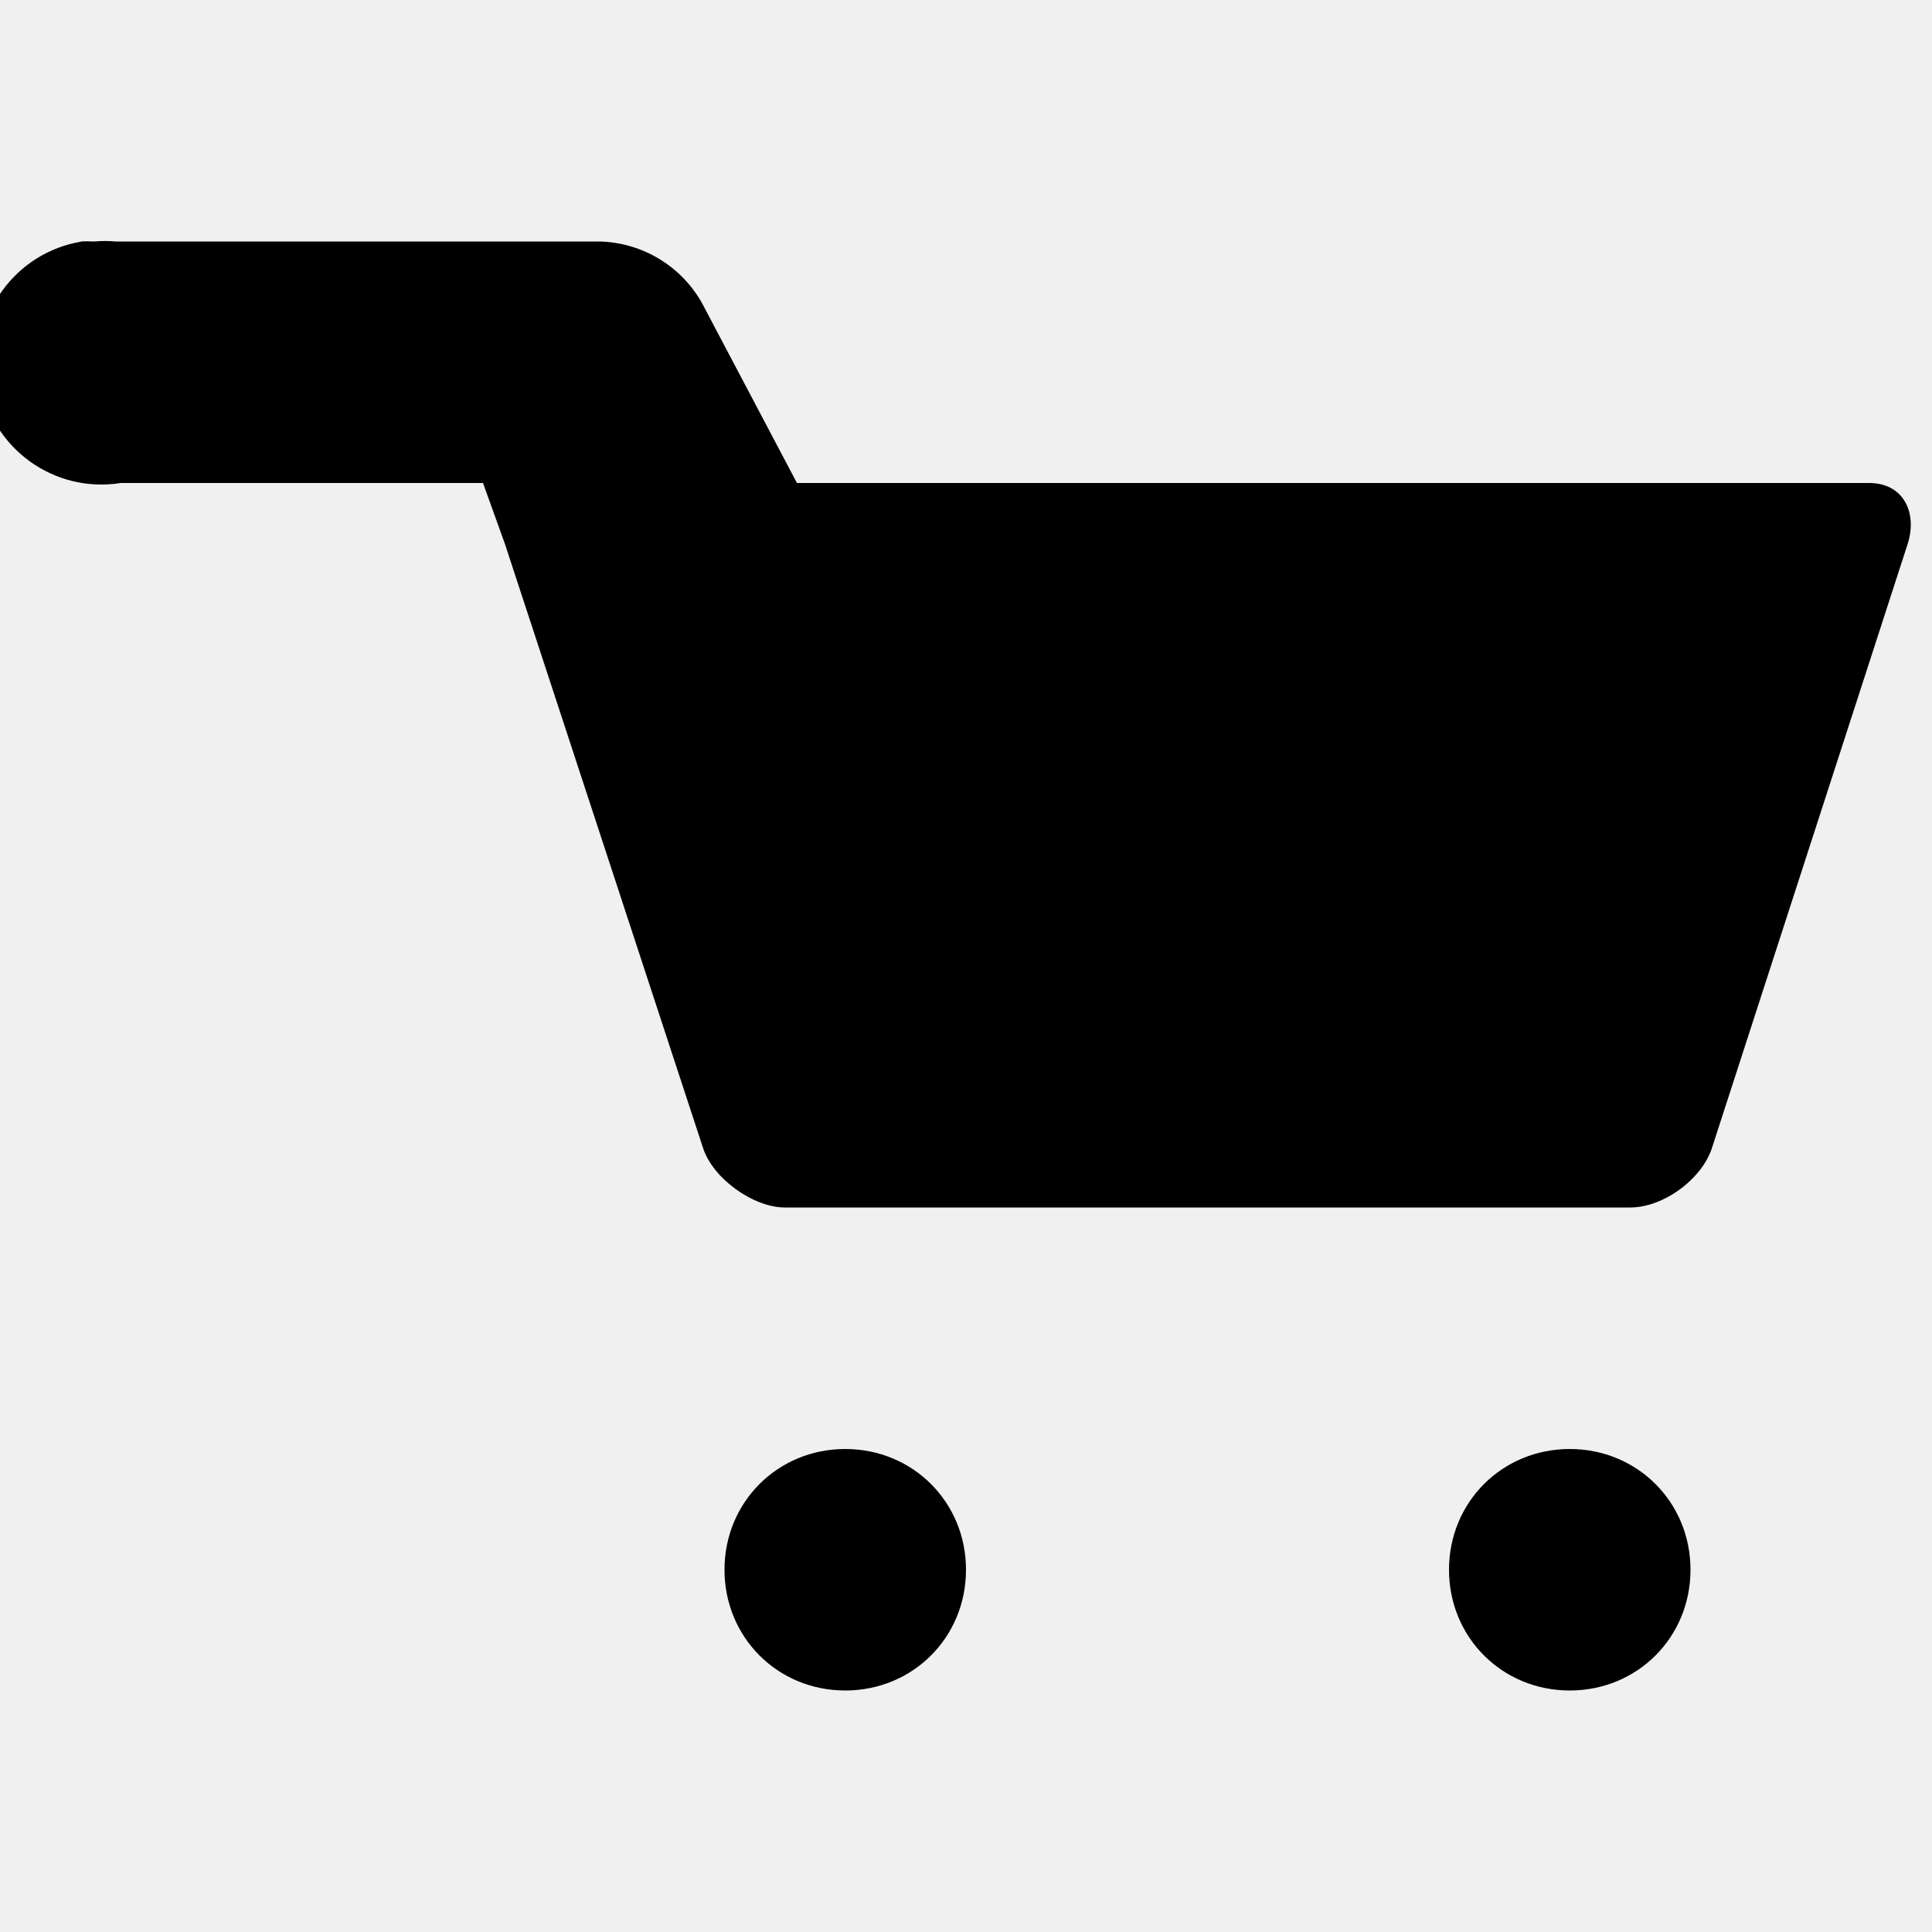
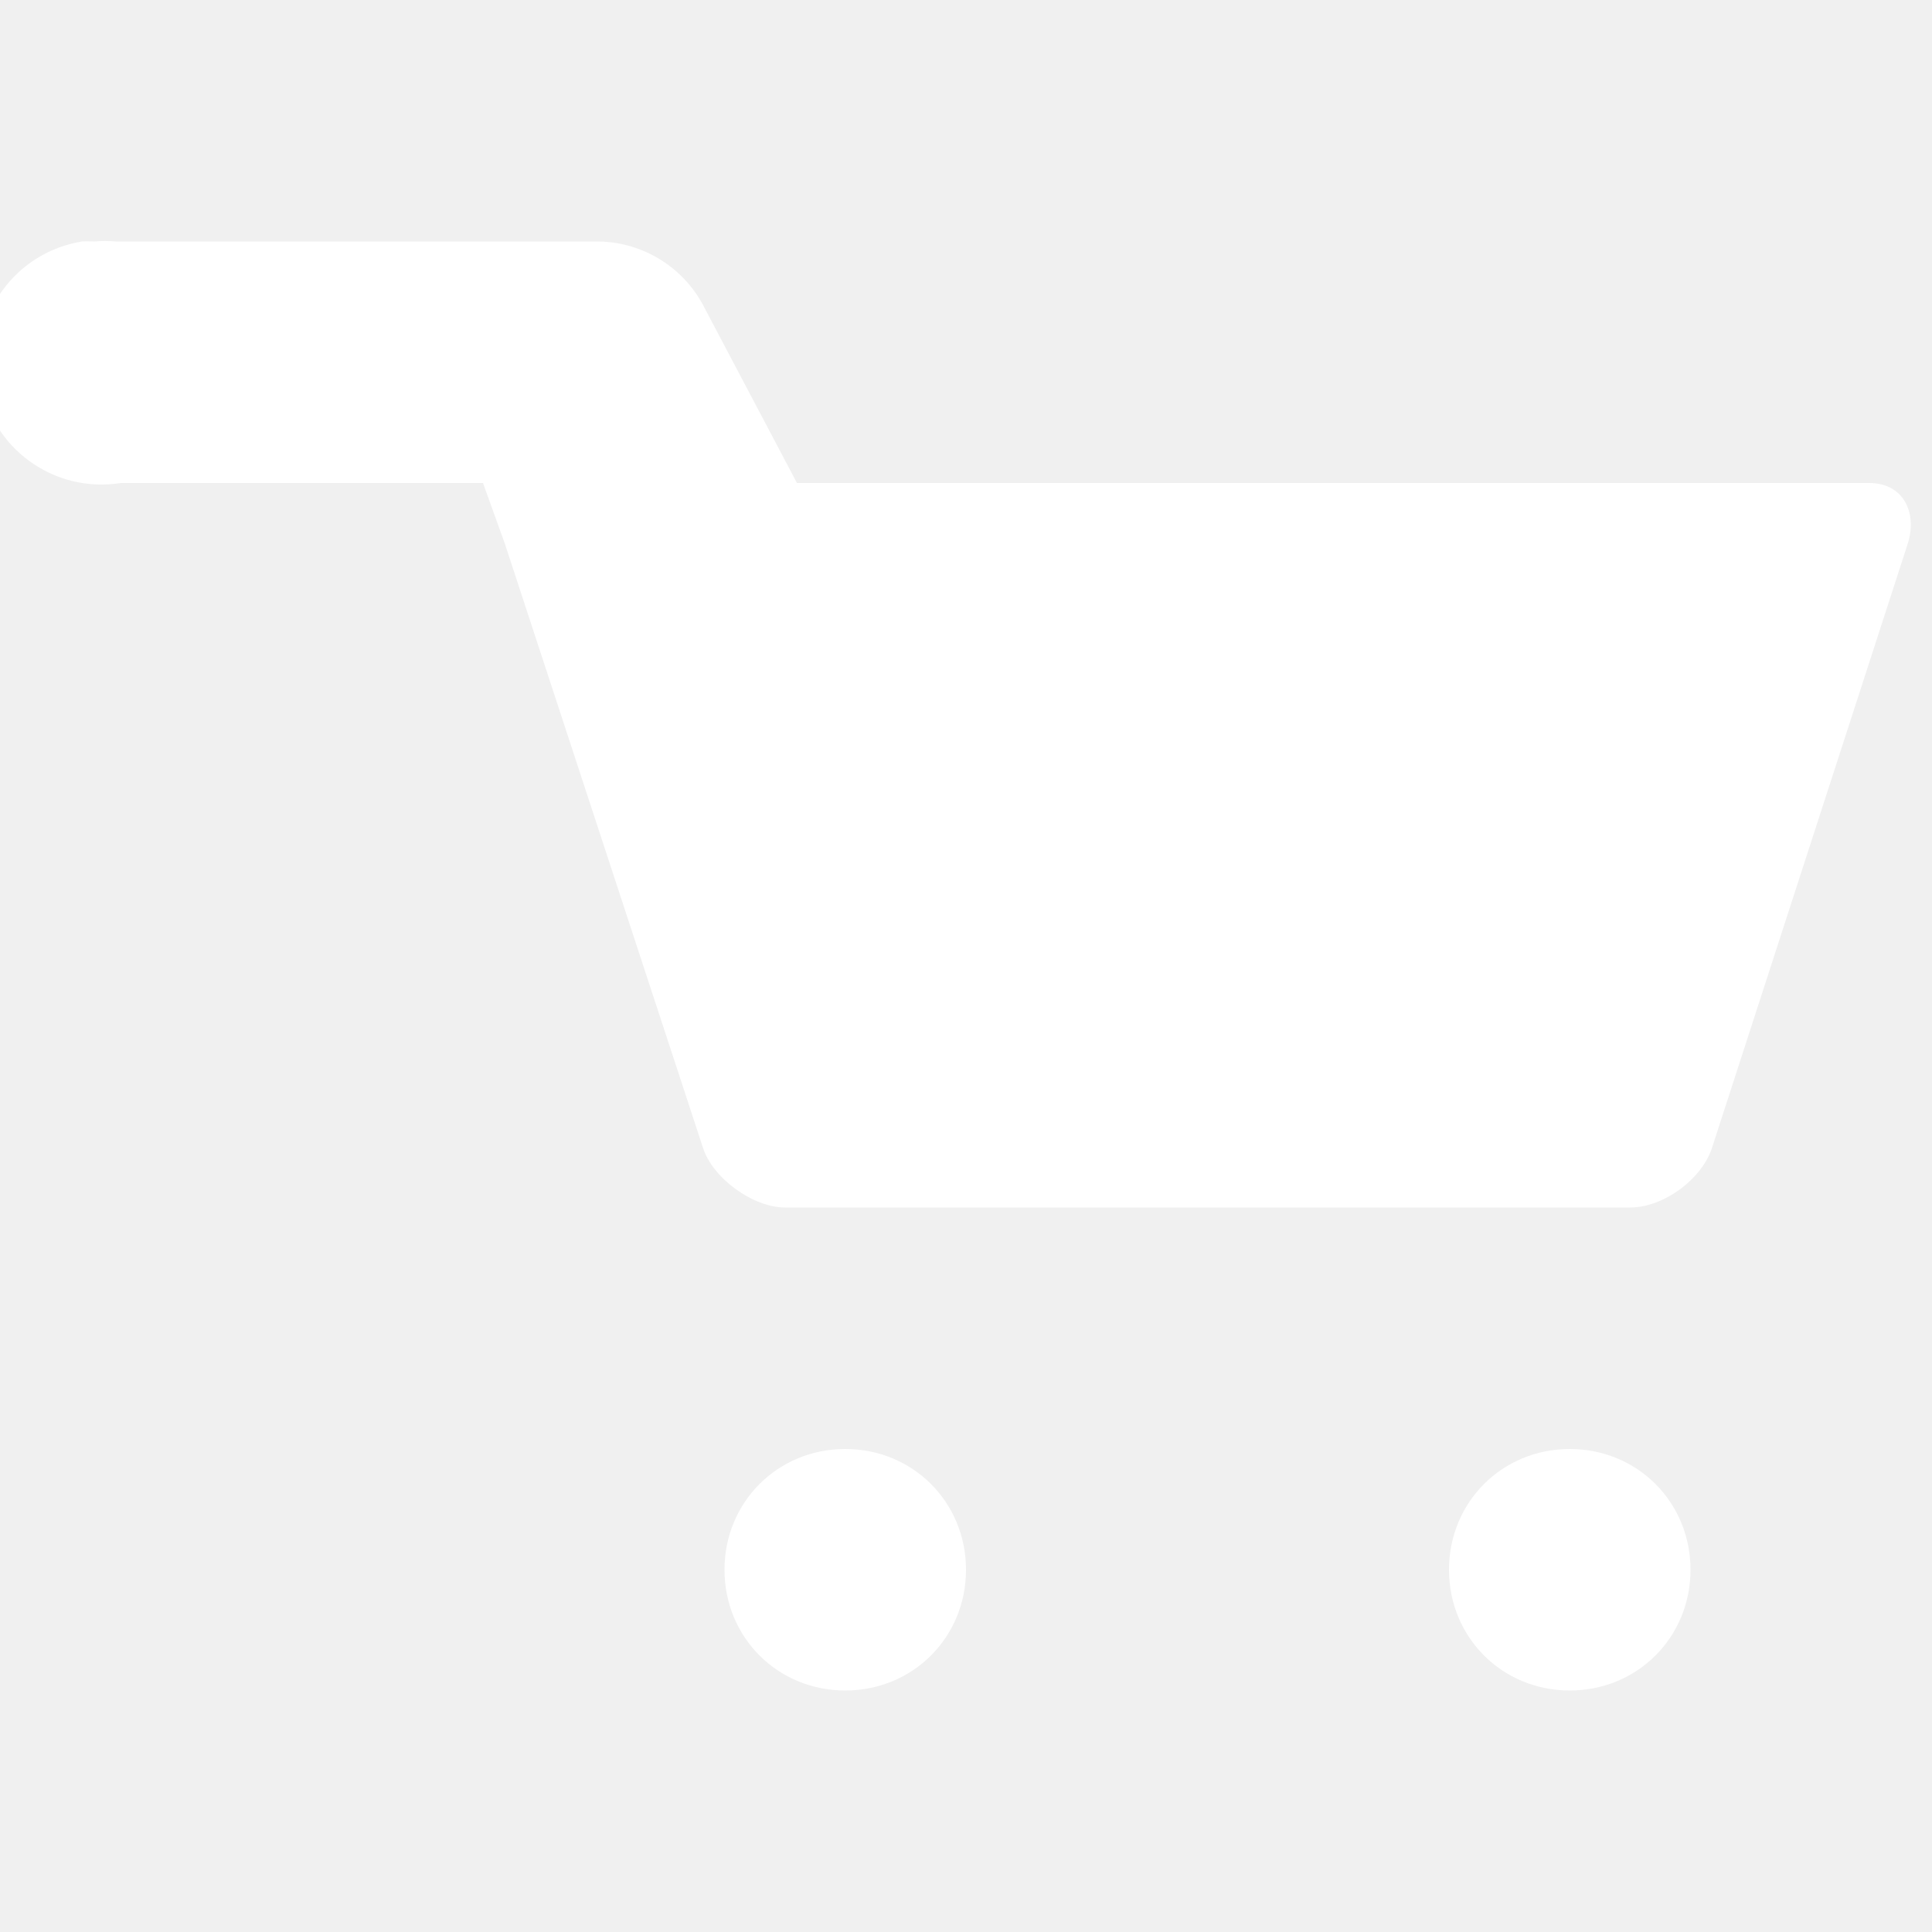
<svg xmlns="http://www.w3.org/2000/svg" width="8" height="8" viewBox="0 0 8 8">
-   <path d="M.34 0a.5.5 0 0 0 .16 1h1.5l.09.25.41 1.25.41 1.25c.04.13.21.25.34.25h3.5c.14 0 .3-.12.34-.25l.81-2.5c.04-.13-.02-.25-.16-.25h-4.44l-.38-.72a.5.5 0 0 0-.44-.28h-2a.5.5 0 0 0-.09 0 .5.5 0 0 0-.06 0zm3.16 5c-.28 0-.5.22-.5.5s.22.5.5.5.5-.22.5-.5-.22-.5-.5-.5zm3 0c-.28 0-.5.22-.5.5s.22.5.5.5.5-.22.5-.5-.22-.5-.5-.5z" transform="translate(0 1)" />
+   <path style="fill:#ffffff;" d="M.34 0a.5.5 0 0 0 .16 1h1.5l.09.25.41 1.25.41 1.25c.04.13.21.25.34.25h3.5c.14 0 .3-.12.34-.25l.81-2.5c.04-.13-.02-.25-.16-.25h-4.44l-.38-.72a.5.5 0 0 0-.44-.28h-2a.5.5 0 0 0-.09 0 .5.5 0 0 0-.06 0zm3.16 5c-.28 0-.5.22-.5.5s.22.5.5.5.5-.22.5-.5-.22-.5-.5-.5zm3 0c-.28 0-.5.22-.5.5s.22.5.5.5.5-.22.5-.5-.22-.5-.5-.5z" transform="translate(0 1)" />
</svg>
